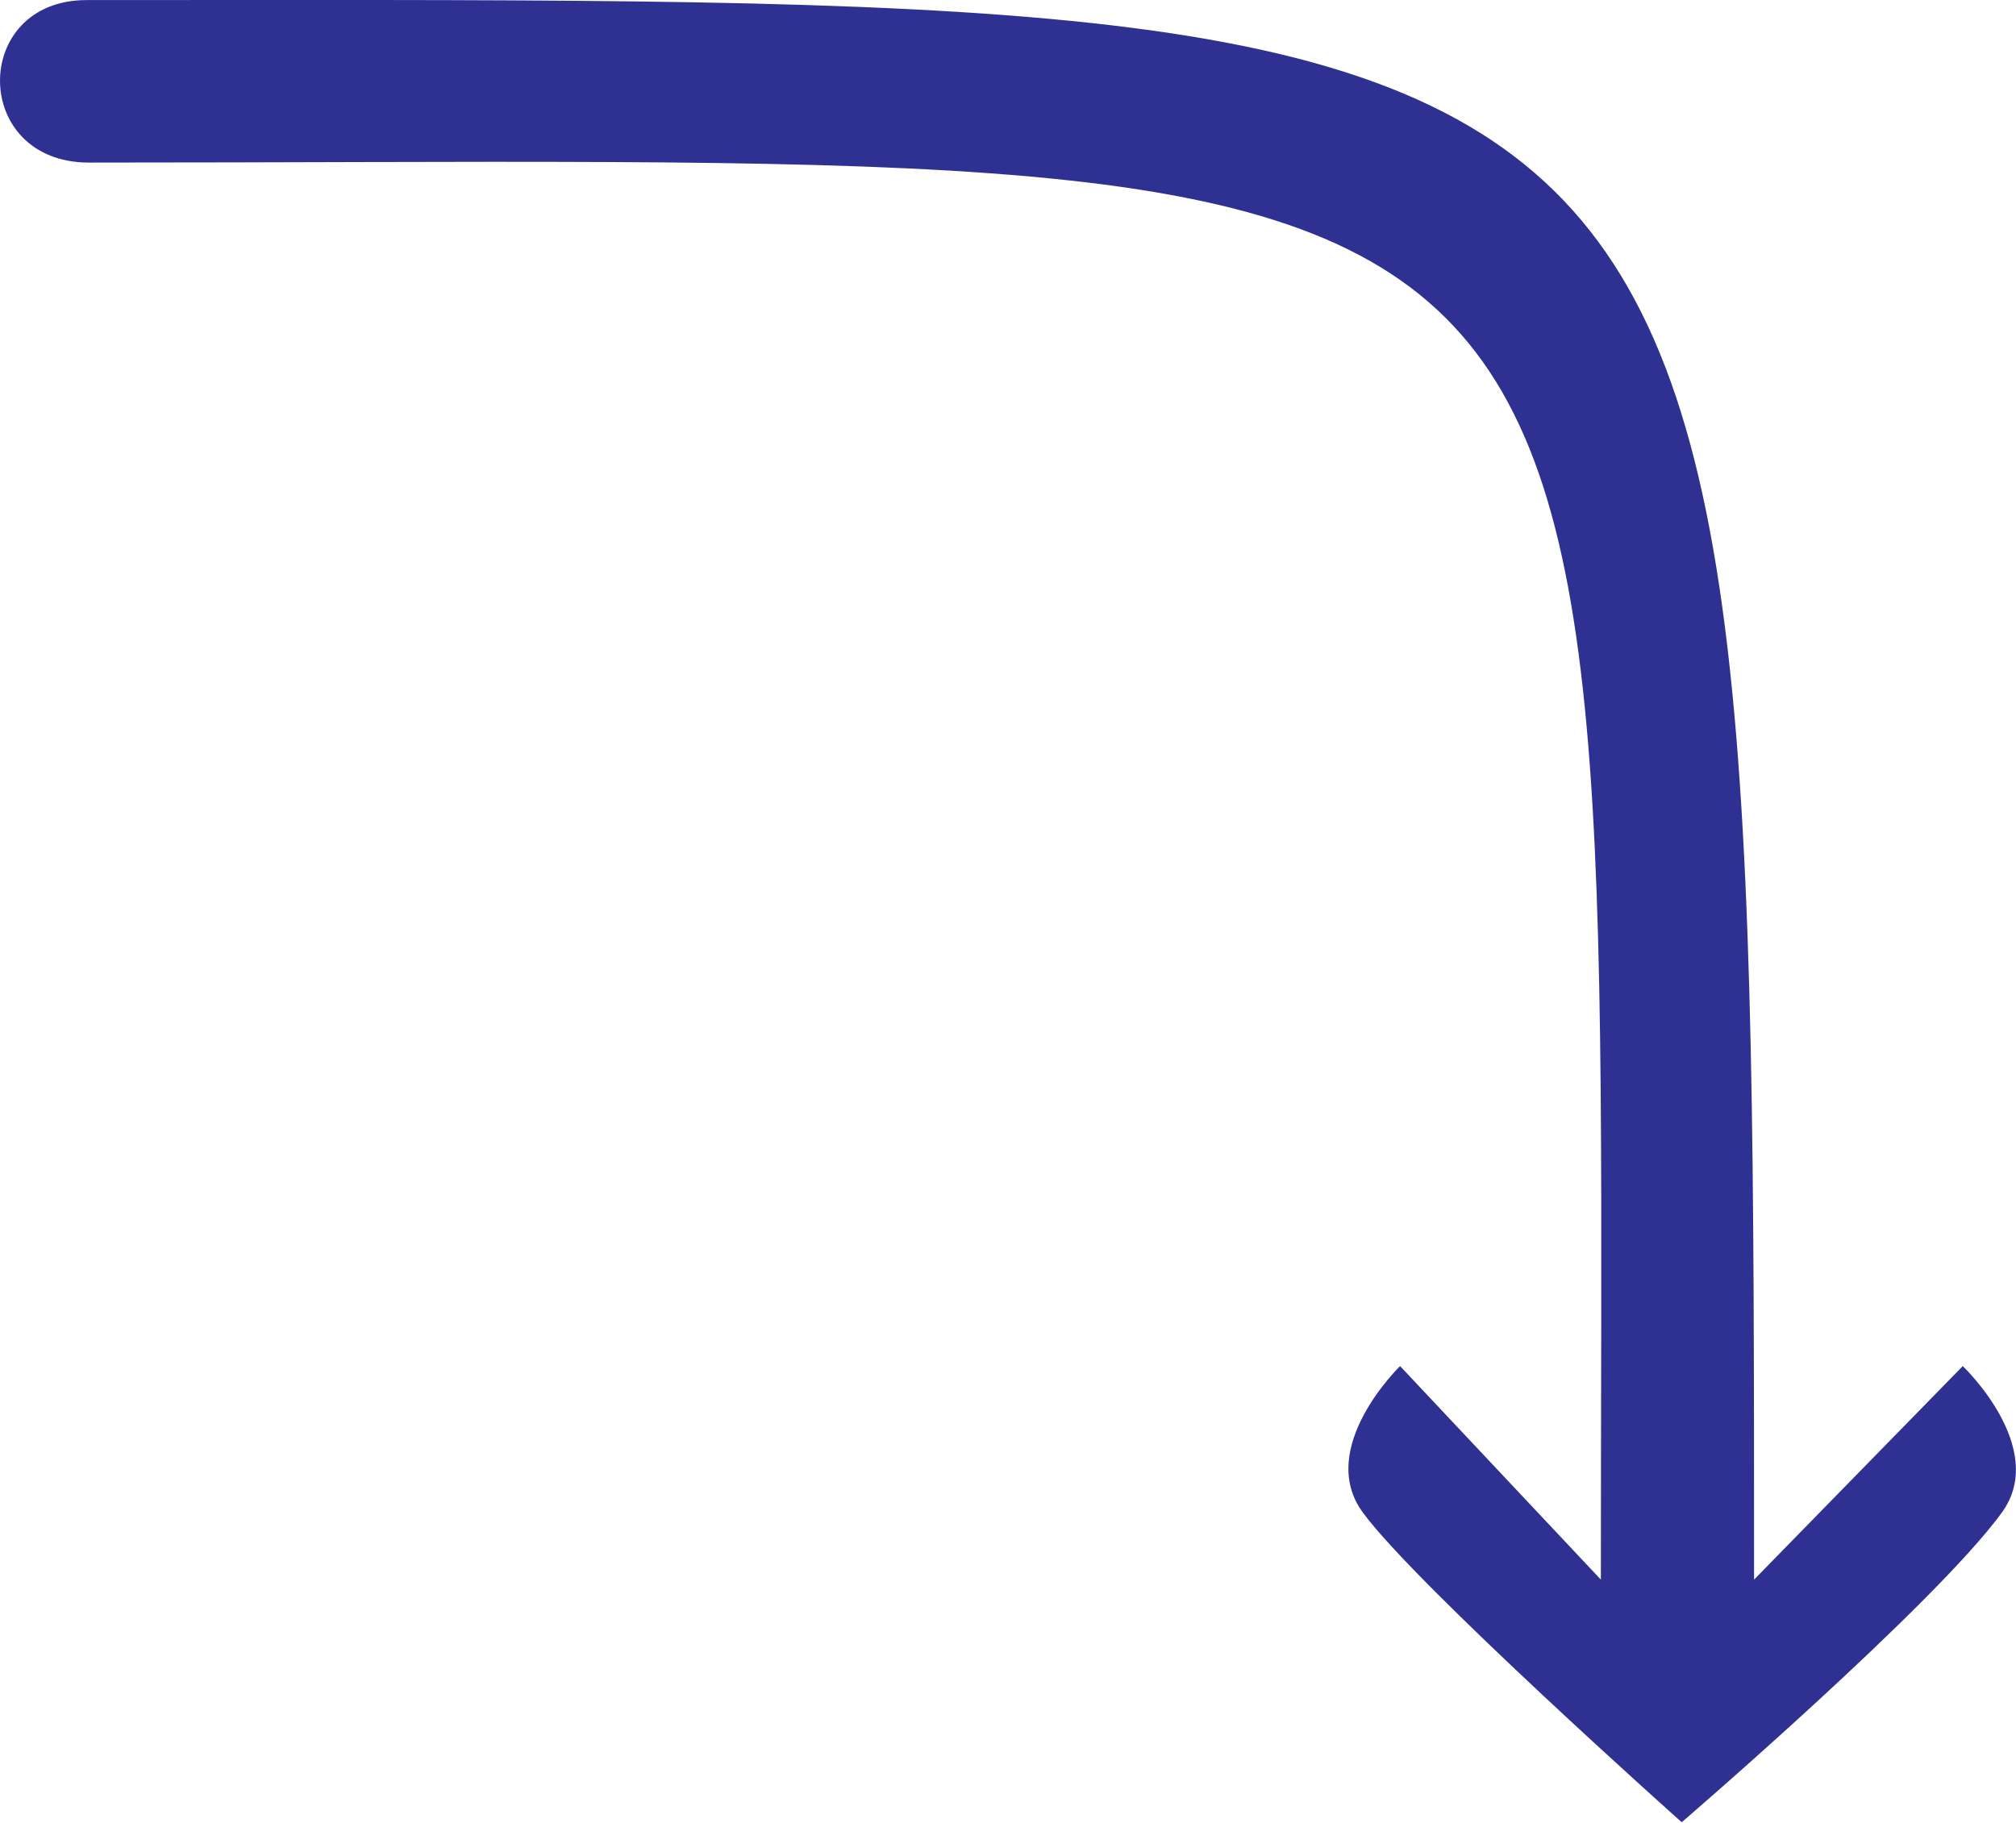
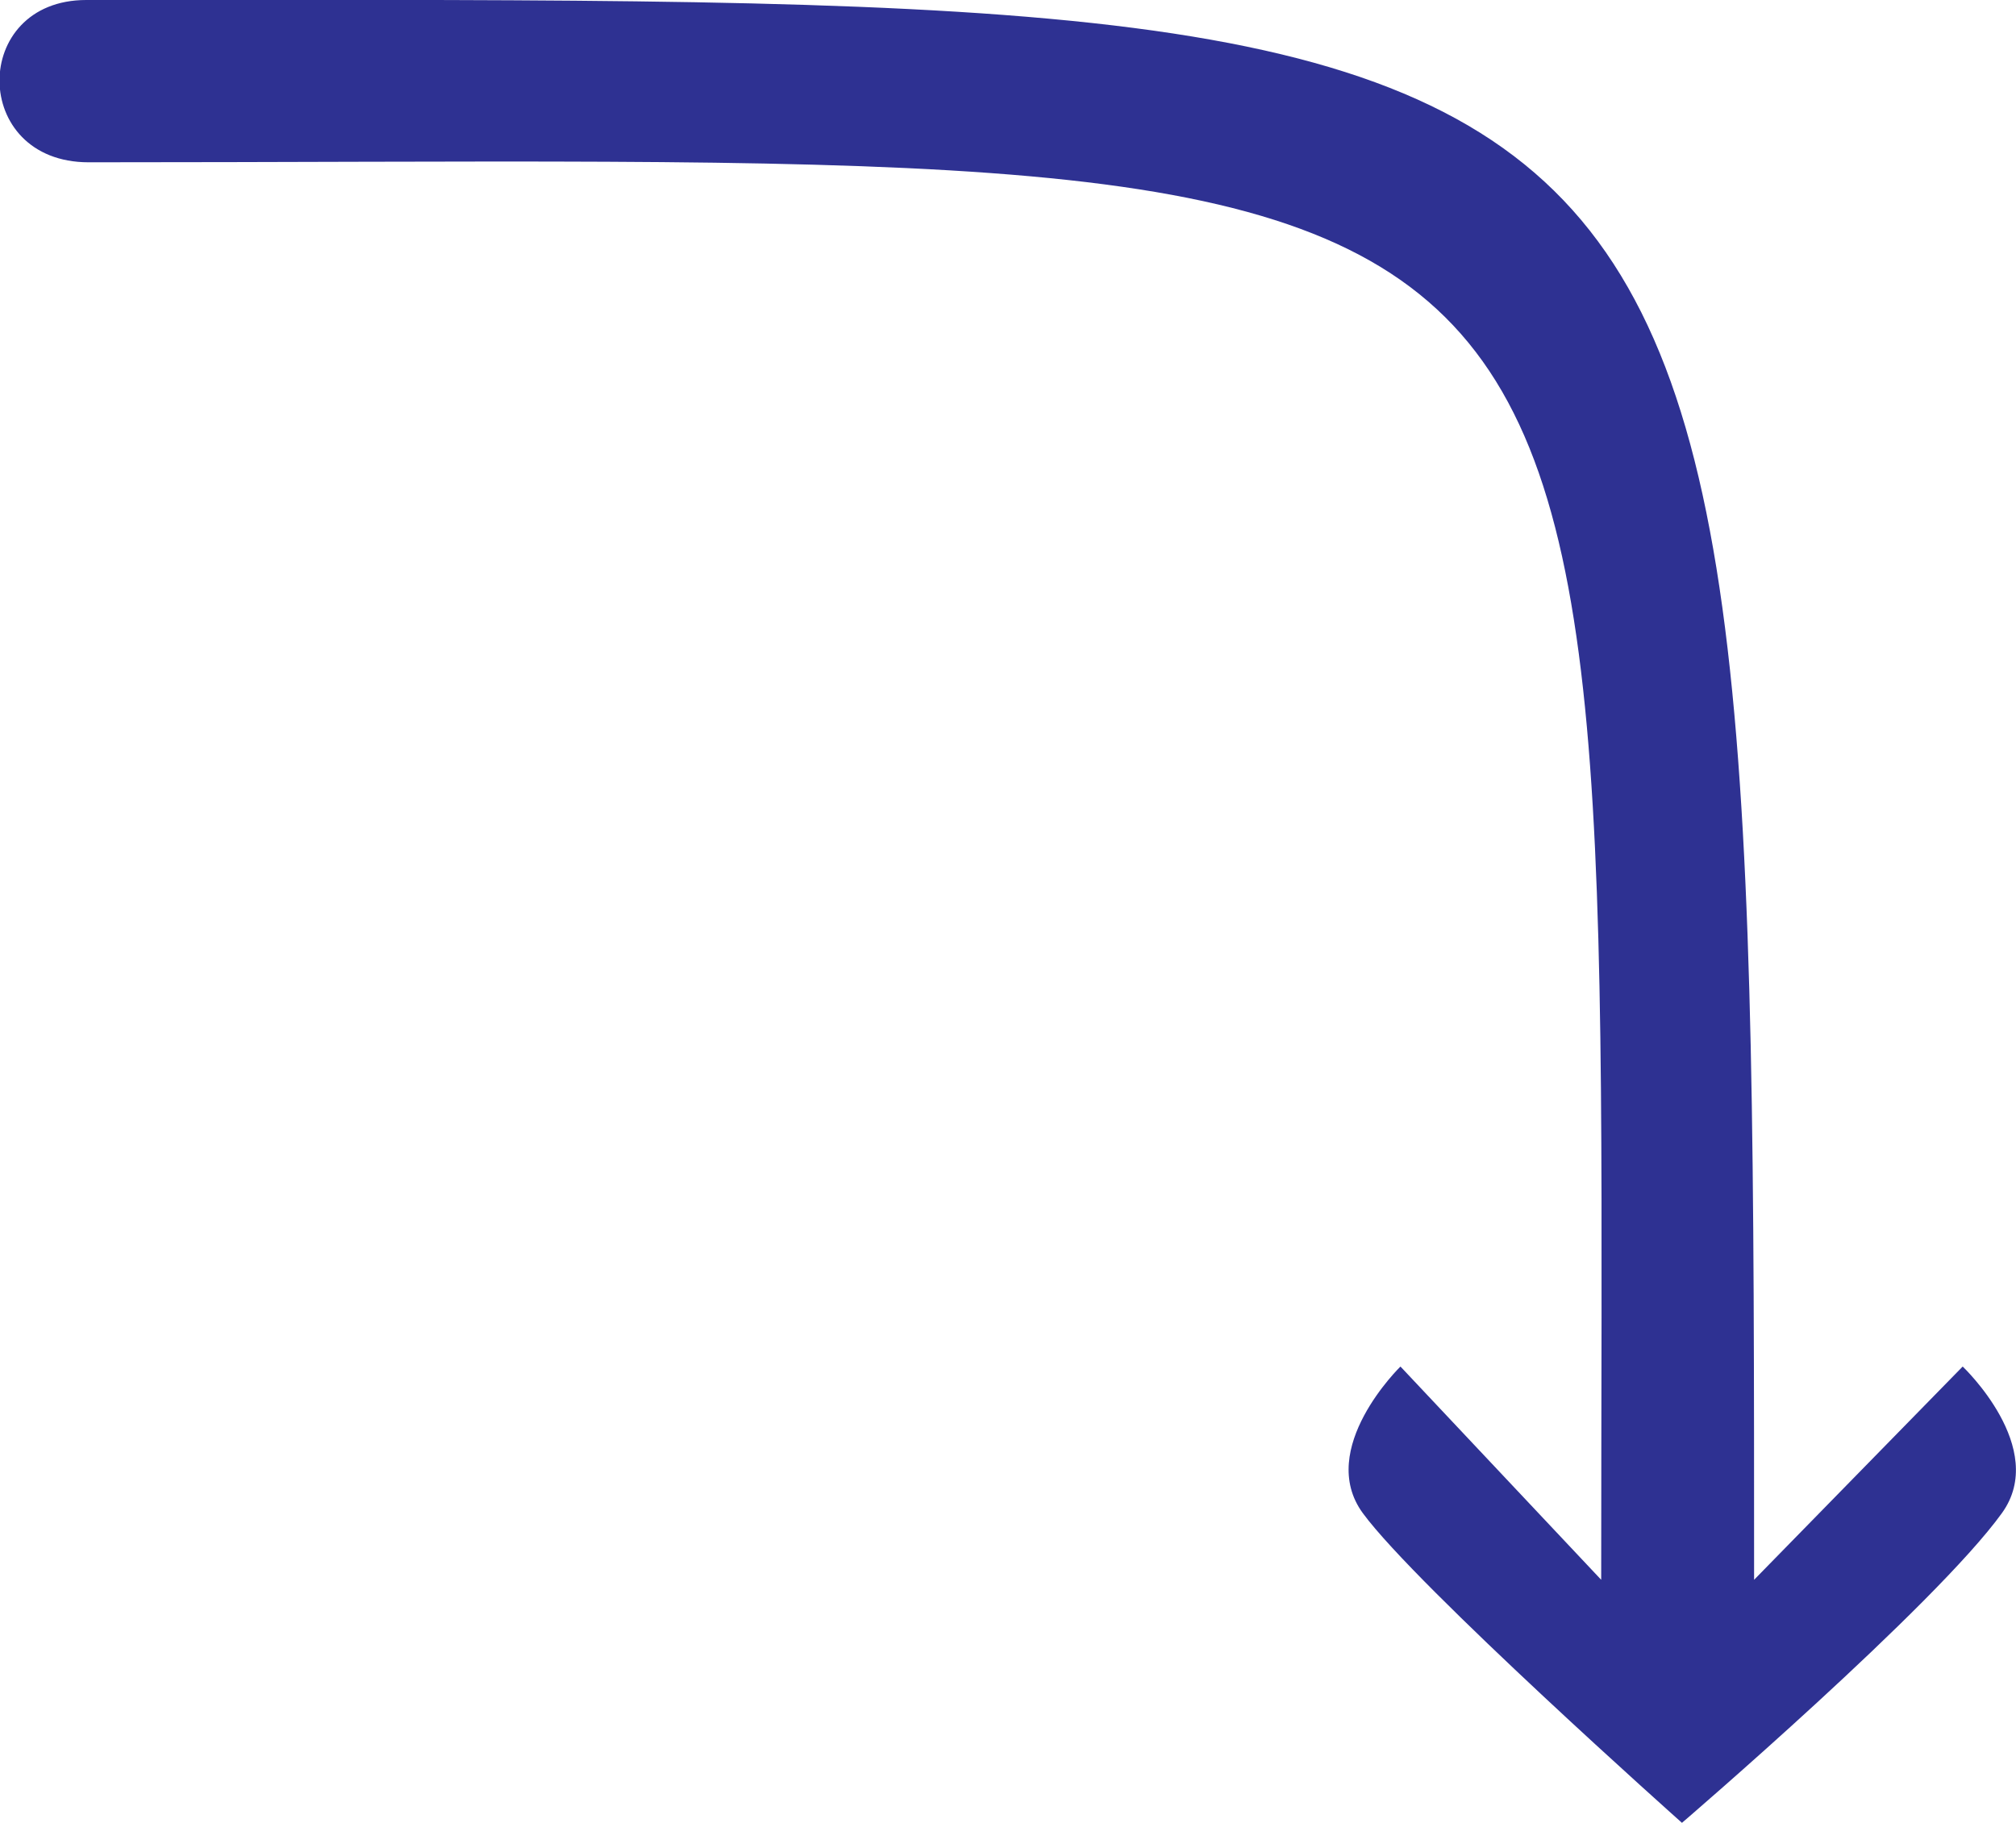
- <svg xmlns="http://www.w3.org/2000/svg" id="Layer_2" data-name="Layer 2" viewBox="0 0 257.14 232.47">
+ <svg xmlns="http://www.w3.org/2000/svg" id="Layer_2" data-name="Layer 2" viewBox="0 0 25.71 23.25">
  <defs>
    <style>
      .cls-1 {
        fill: #2e3192;
      }
    </style>
  </defs>
  <g id="Layer_1-2" data-name="Layer 1">
-     <path class="cls-1" d="m11.03.01c212.34,0,212.7-5.37,212.7,201.5l26.62-27.24s10.98,10.44,4.99,18.68c-8.55,11.76-40.84,39.51-40.84,39.51,0,0-33.78-30.12-40.67-39.51-6.05-8.24,4.75-18.68,4.75-18.68l25.61,27.24C204.21,10.43,212.63,20.74,11.35,20.74c-15.08,0-15.08-20.73-.31-20.73Z" />
+     <path class="cls-1" d="m1.1,0c21.23,0,21.27-.54,21.27,20.15l2.66-2.72s1.1,1.04.5,1.87c-.85,1.18-4.08,3.95-4.08,3.95,0,0-3.38-3.01-4.07-3.95-.6-.82.48-1.87.48-1.87l2.56,2.72c0-19.11.84-18.08-19.29-18.08-1.51,0-1.51-2.07-.03-2.07Z" />
  </g>
</svg>
